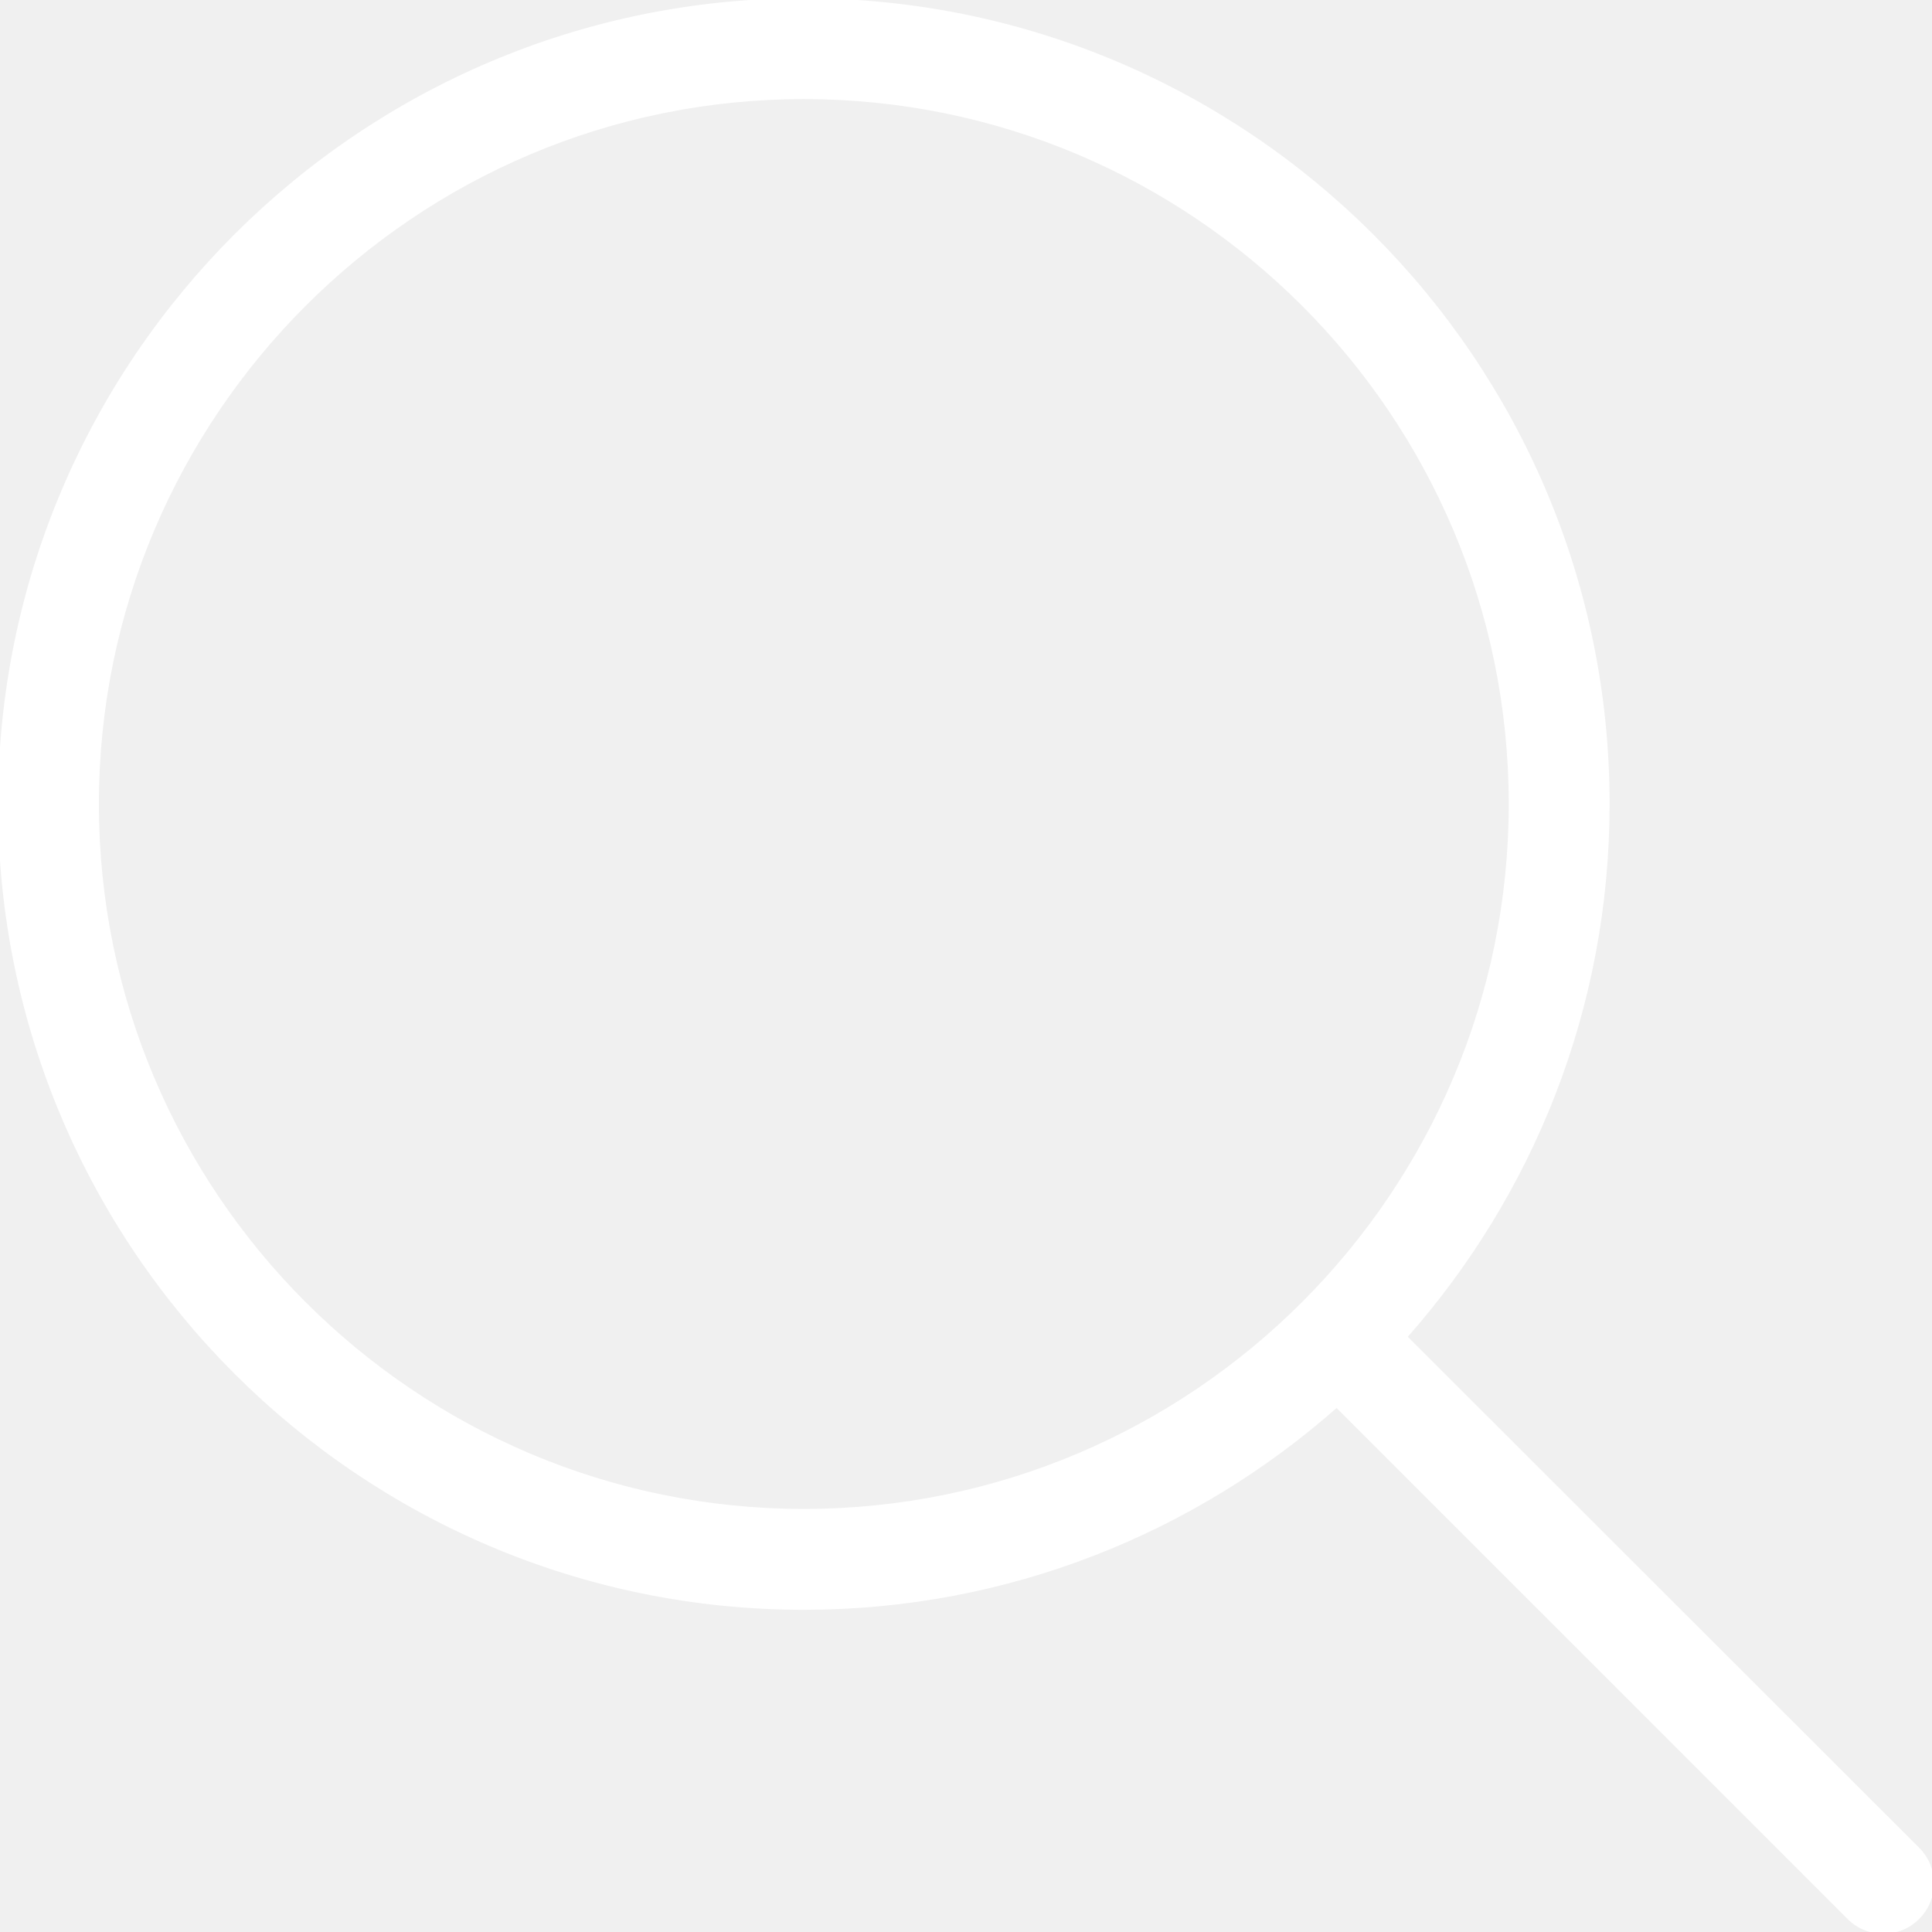
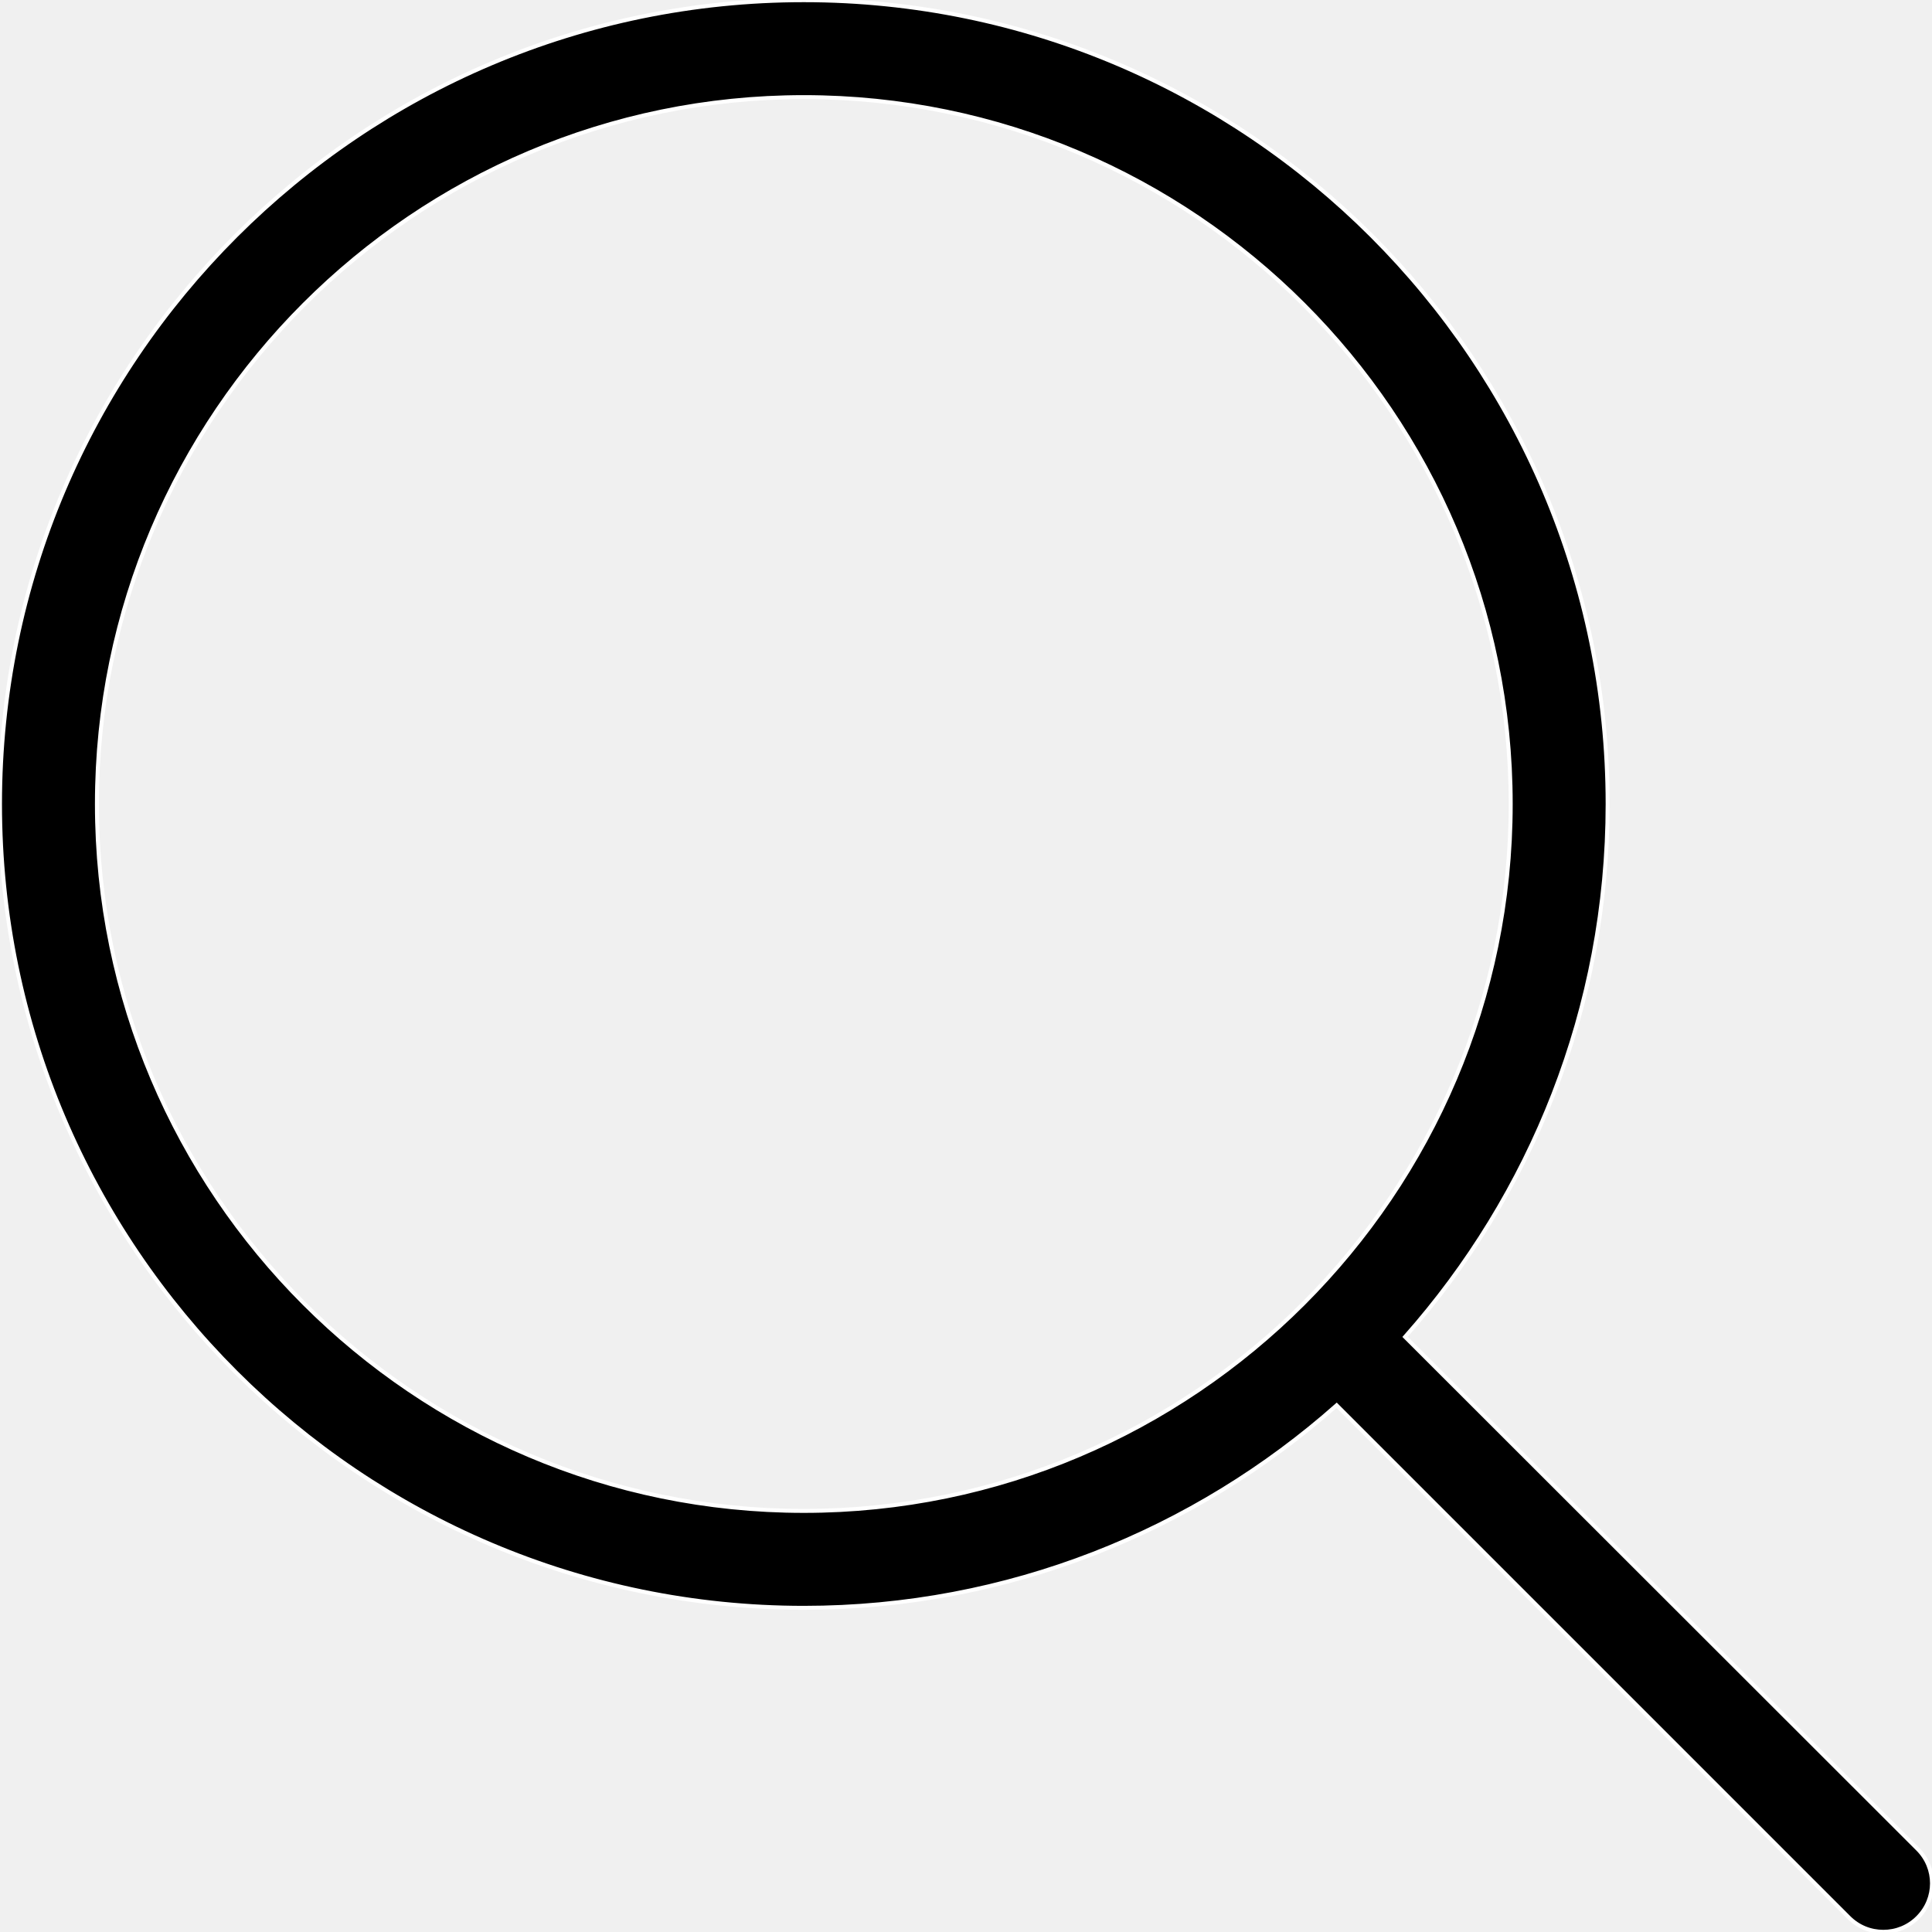
- <svg xmlns="http://www.w3.org/2000/svg" fill="#fff" height="64px" width="64px" version="1.1" id="Capa_1" viewBox="0 0 488.4 488.4" xml:space="preserve" stroke="#fff">
+ <svg xmlns="http://www.w3.org/2000/svg" className="dark:fill-white fill-black" height="64px" width="64px" version="1.1" id="Capa_1" viewBox="0 0 488.4 488.4" xml:space="preserve" stroke="#fff">
  <g id="SVGRepo_bgCarrier" stroke-width="0" />
  <g id="SVGRepo_tracerCarrier" stroke-linecap="round" stroke-linejoin="round" />
  <g id="SVGRepo_iconCarrier">
    <g>
      <g>
        <path d="M0,203.25c0,112.1,91.2,203.2,203.2,203.2c51.6,0,98.8-19.4,134.7-51.2l129.5,129.5c2.4,2.4,5.5,3.6,8.7,3.6 s6.3-1.2,8.7-3.6c4.8-4.8,4.8-12.5,0-17.3l-129.6-129.5c31.8-35.9,51.2-83,51.2-134.7c0-112.1-91.2-203.2-203.2-203.2 S0,91.15,0,203.25z M381.9,203.25c0,98.5-80.2,178.7-178.7,178.7s-178.7-80.2-178.7-178.7s80.2-178.7,178.7-178.7 S381.9,104.65,381.9,203.25z" />
      </g>
    </g>
  </g>
</svg>
